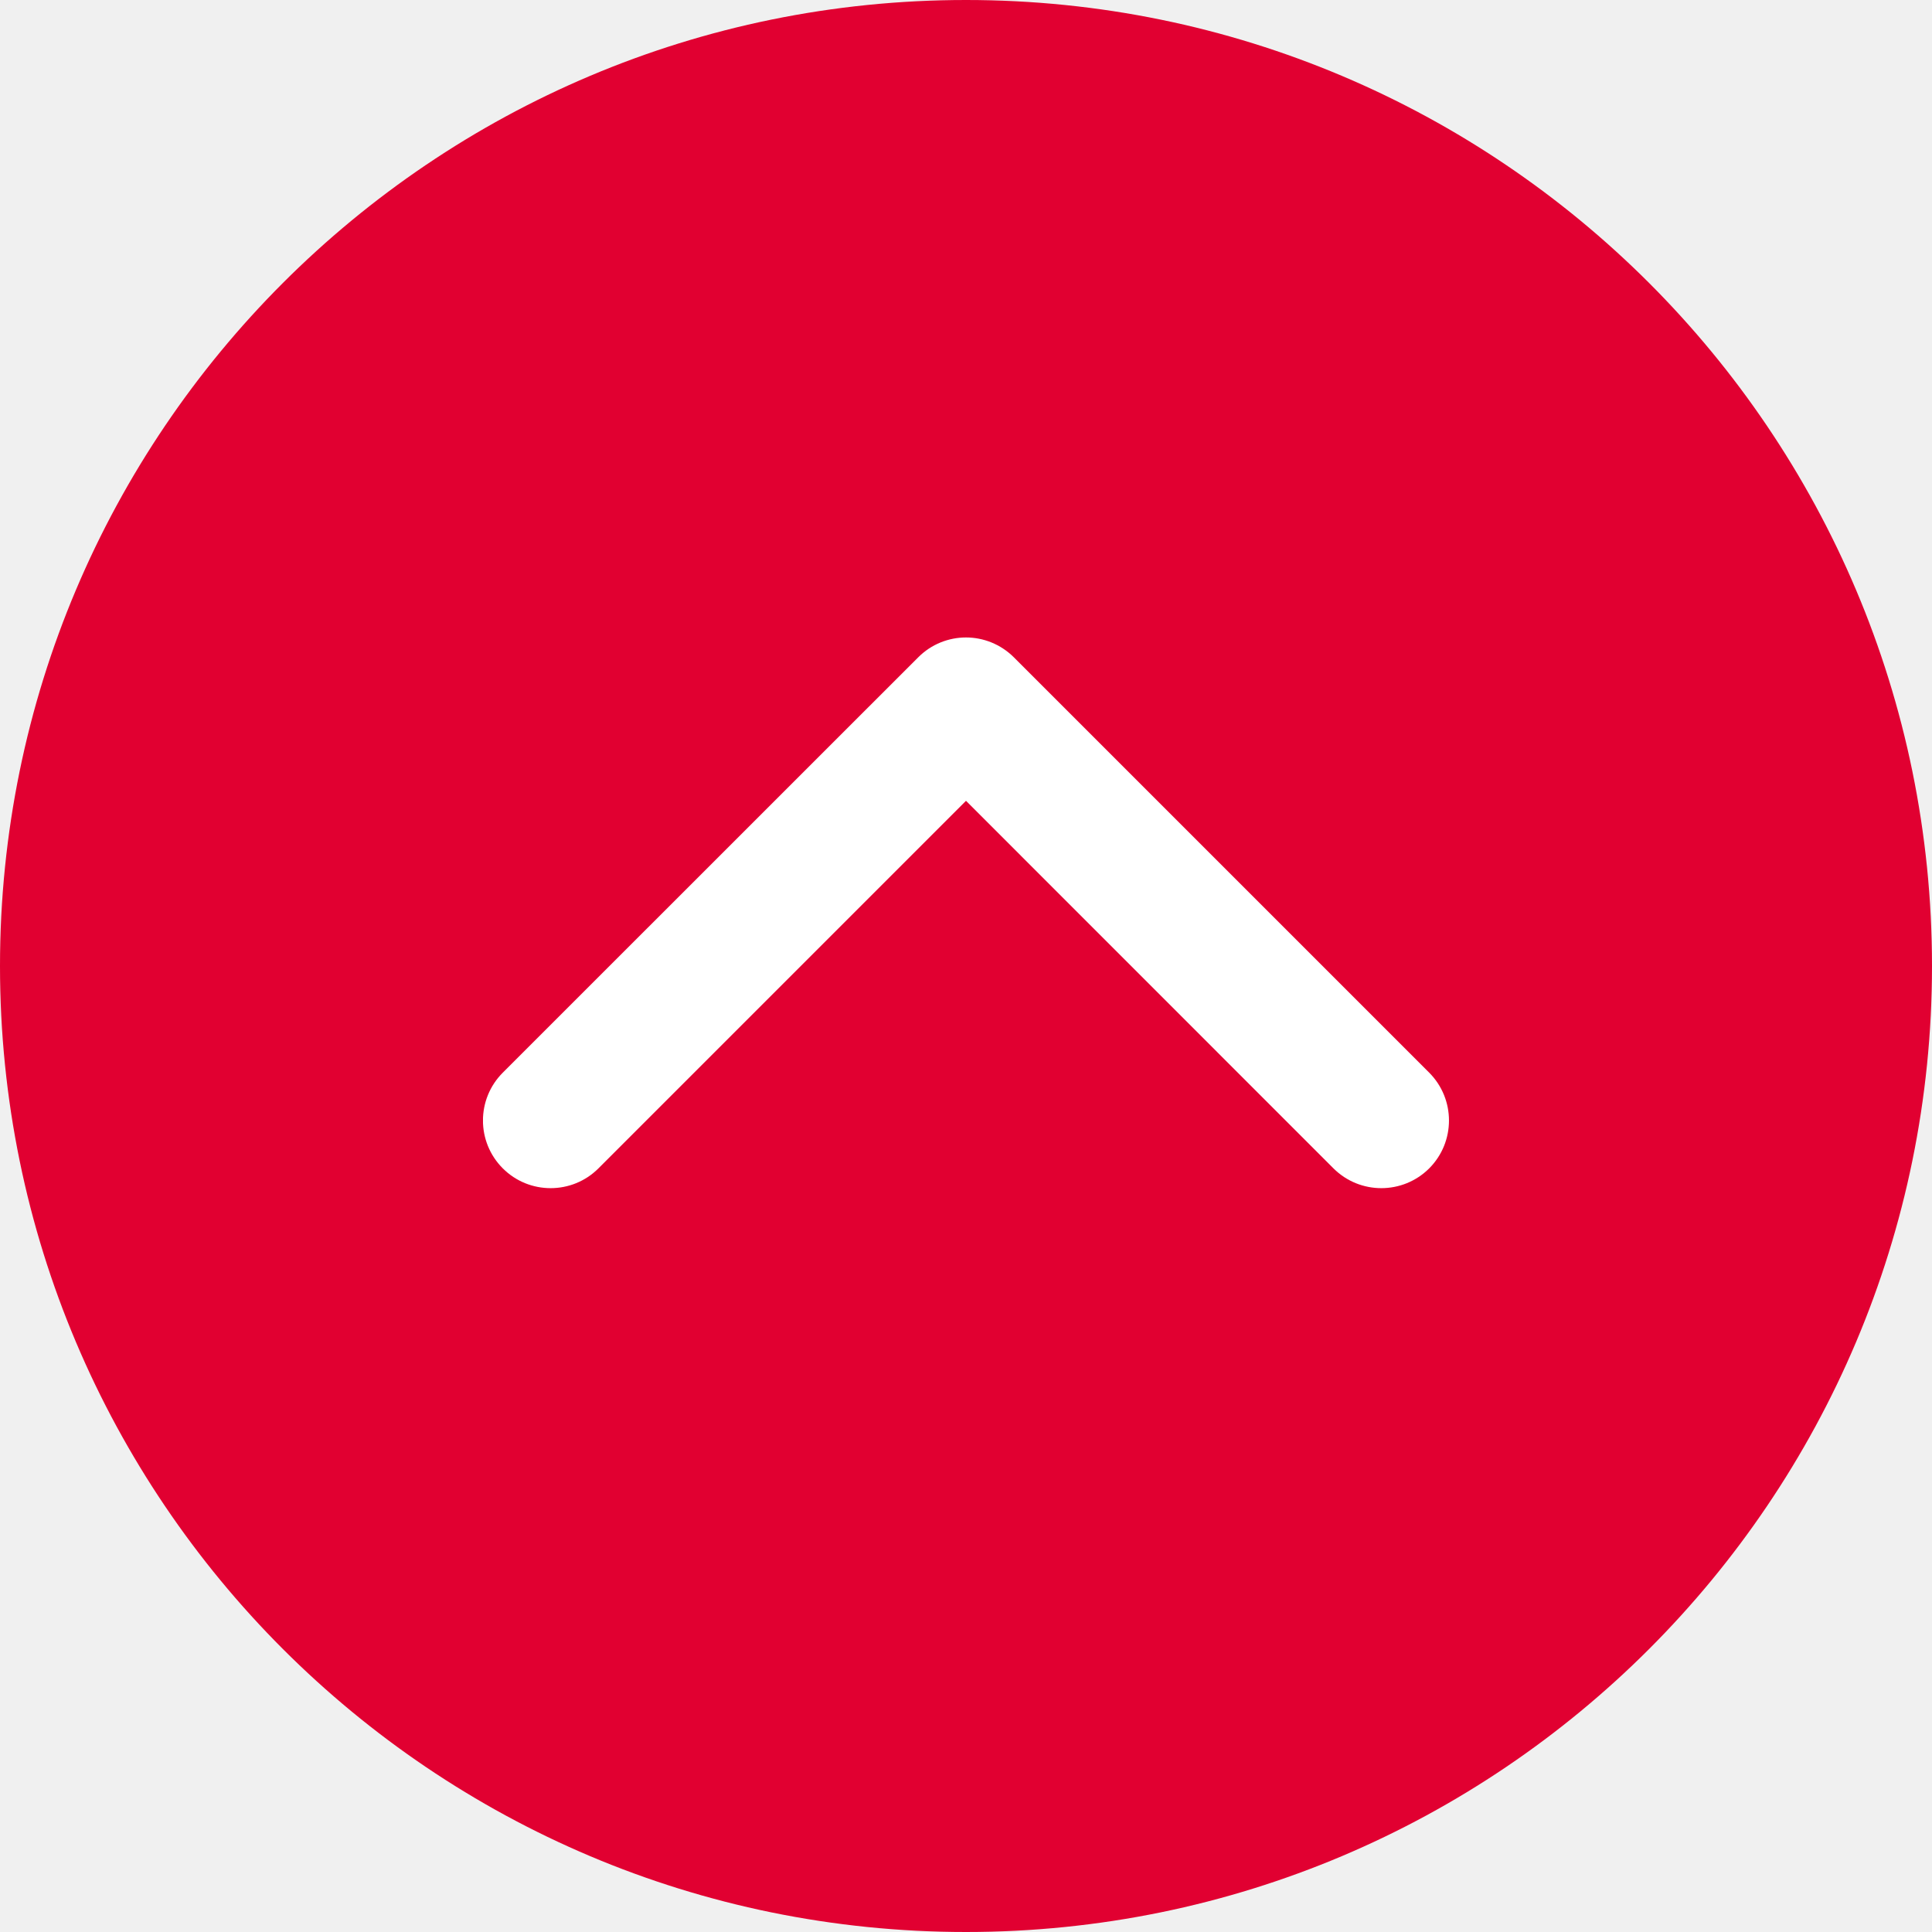
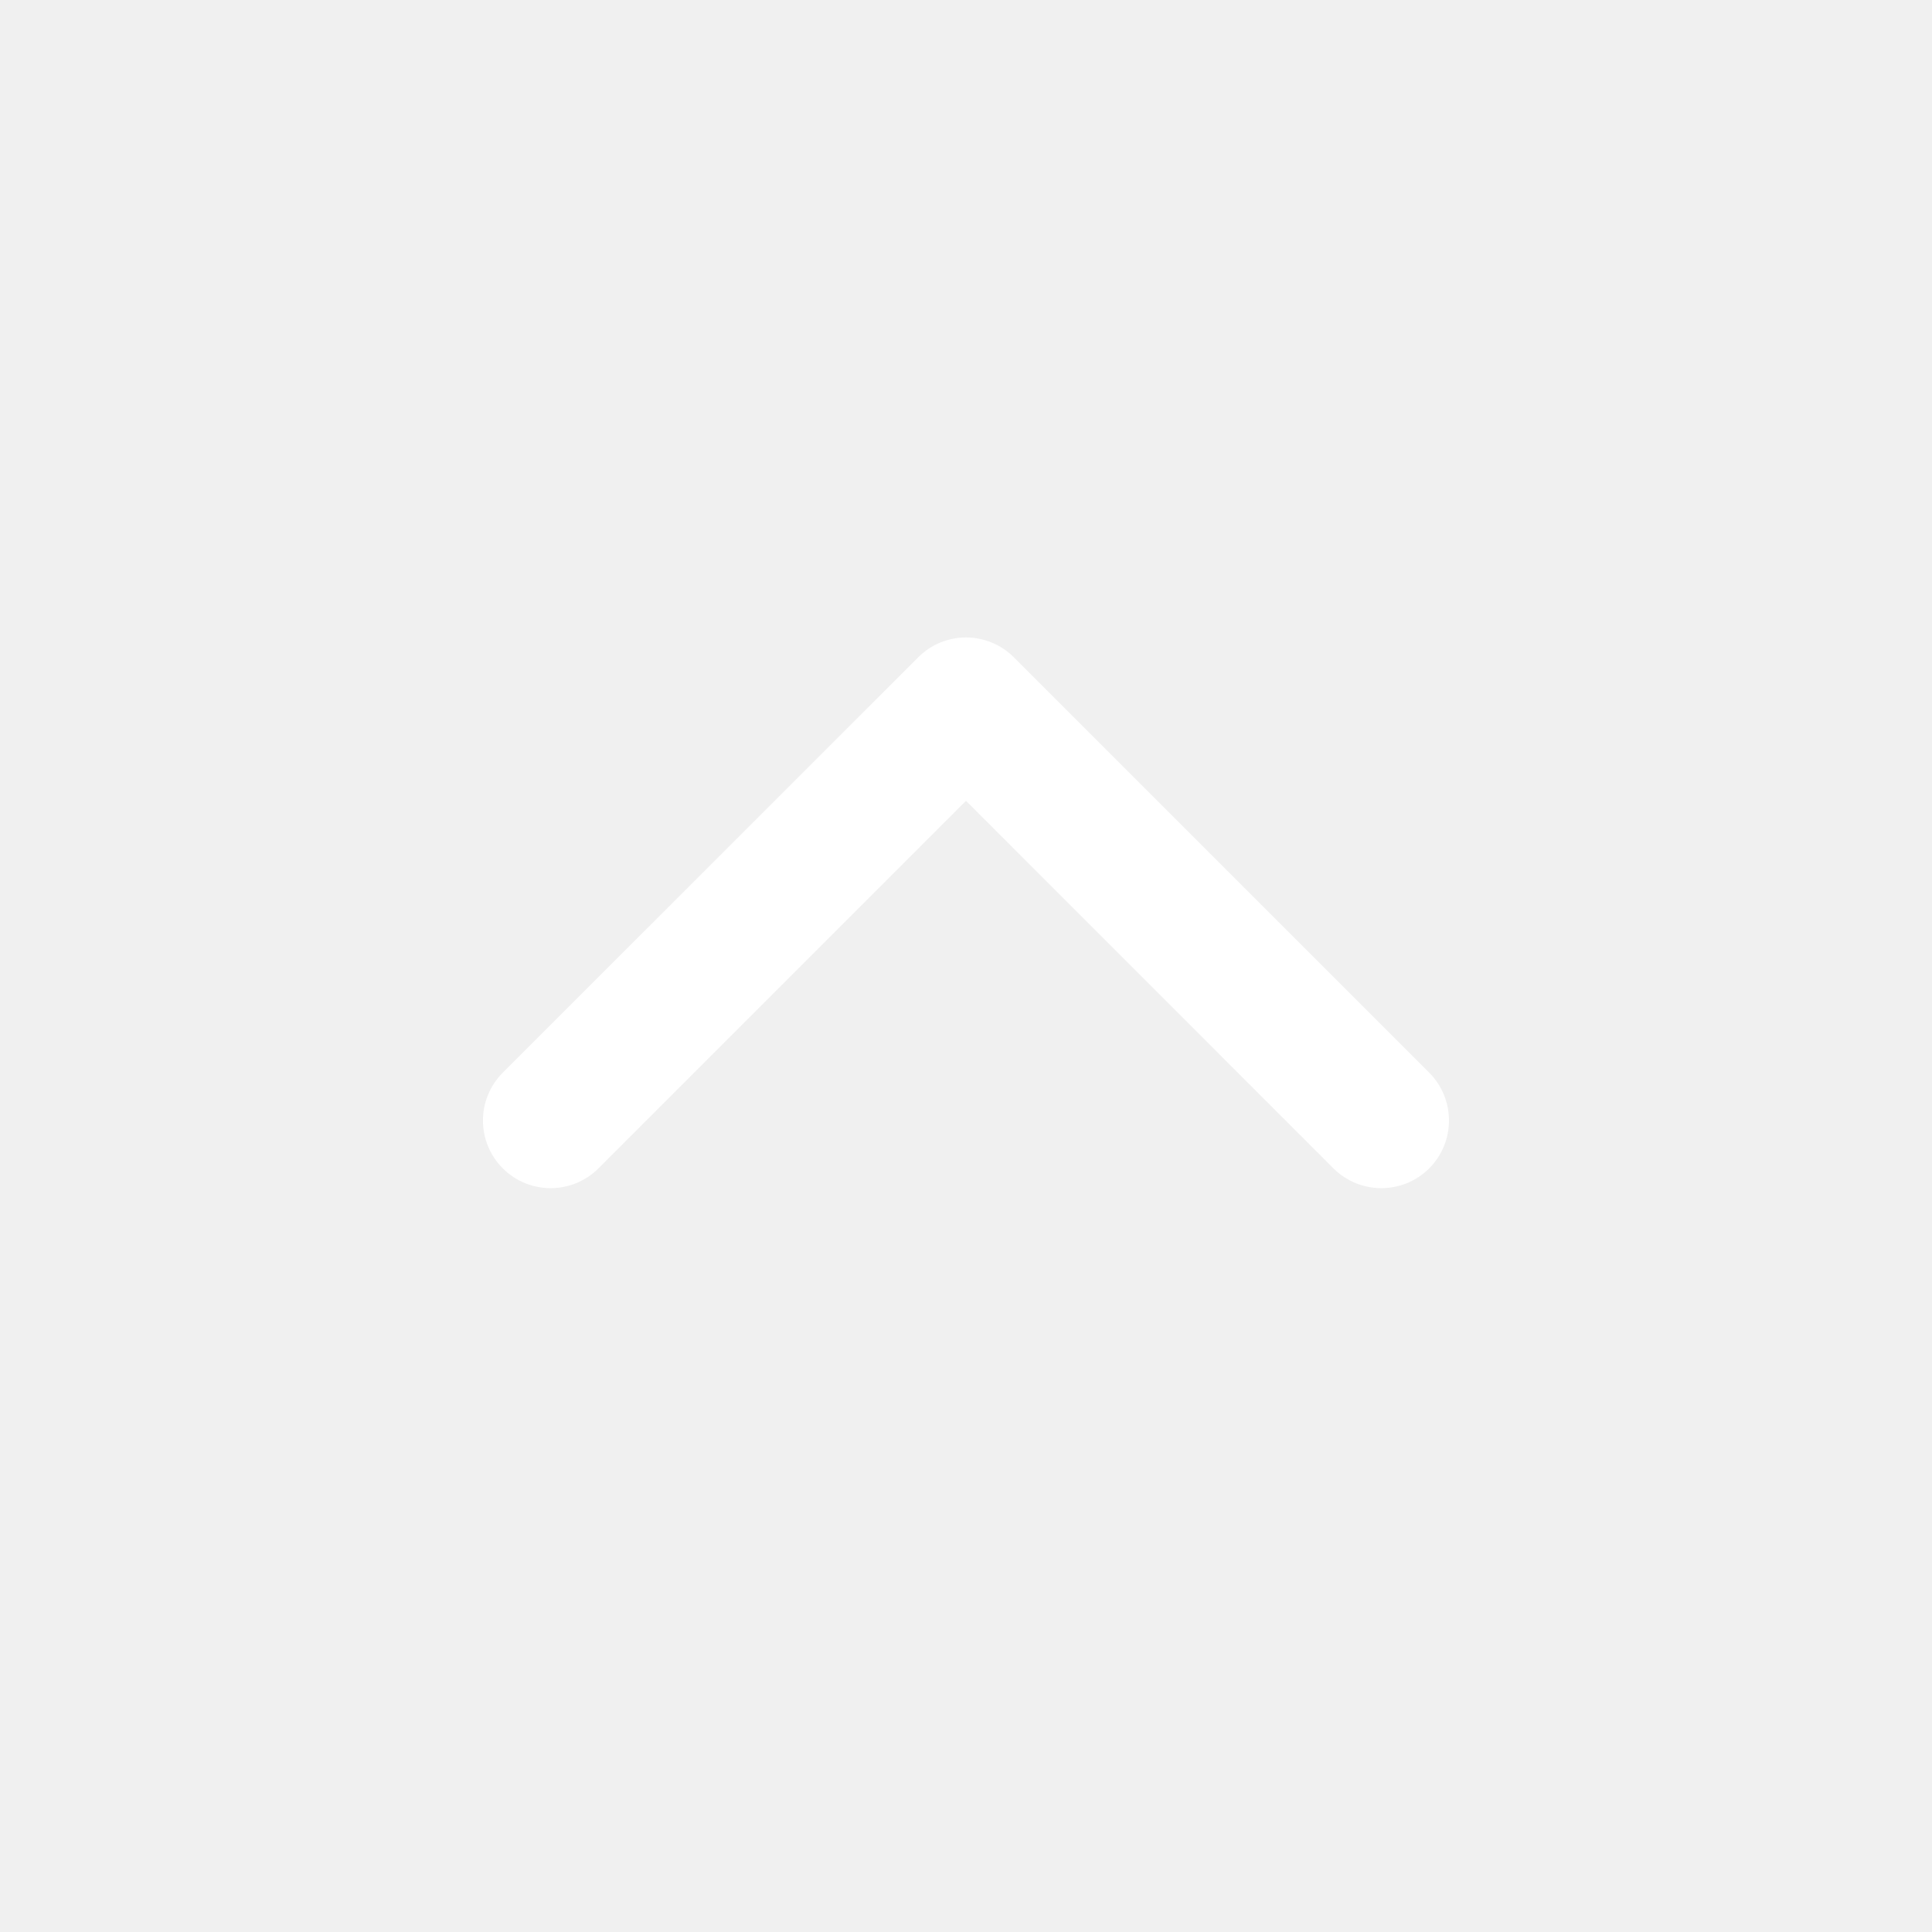
<svg xmlns="http://www.w3.org/2000/svg" width="20" height="20" viewBox="0 0 20 20" fill="none">
-   <circle r="10" transform="matrix(1 0 0 -1 10 10)" fill="#E10031" />
+   <circle r="10" transform="matrix(1 0 0 -1 10 10)" />
  <g clip-path="url(#clip0)">
    <path d="M9.505 6.805L5.205 11.104C4.931 11.378 4.931 11.821 5.205 12.095C5.478 12.368 5.922 12.368 6.195 12.095L10 8.29L13.804 12.095C14.078 12.368 14.521 12.368 14.795 12.095C15.068 11.821 15.068 11.378 14.795 11.104L10.495 6.804C10.358 6.668 10.179 6.599 10 6.599C9.821 6.599 9.641 6.668 9.505 6.805Z" fill="white" />
  </g>
  <defs>
    <clipPath id="clip0">
      <rect width="10" height="10" fill="white" transform="matrix(-4.37114e-08 -1 -1 4.37114e-08 15 14)" />
    </clipPath>
  </defs>
</svg>
